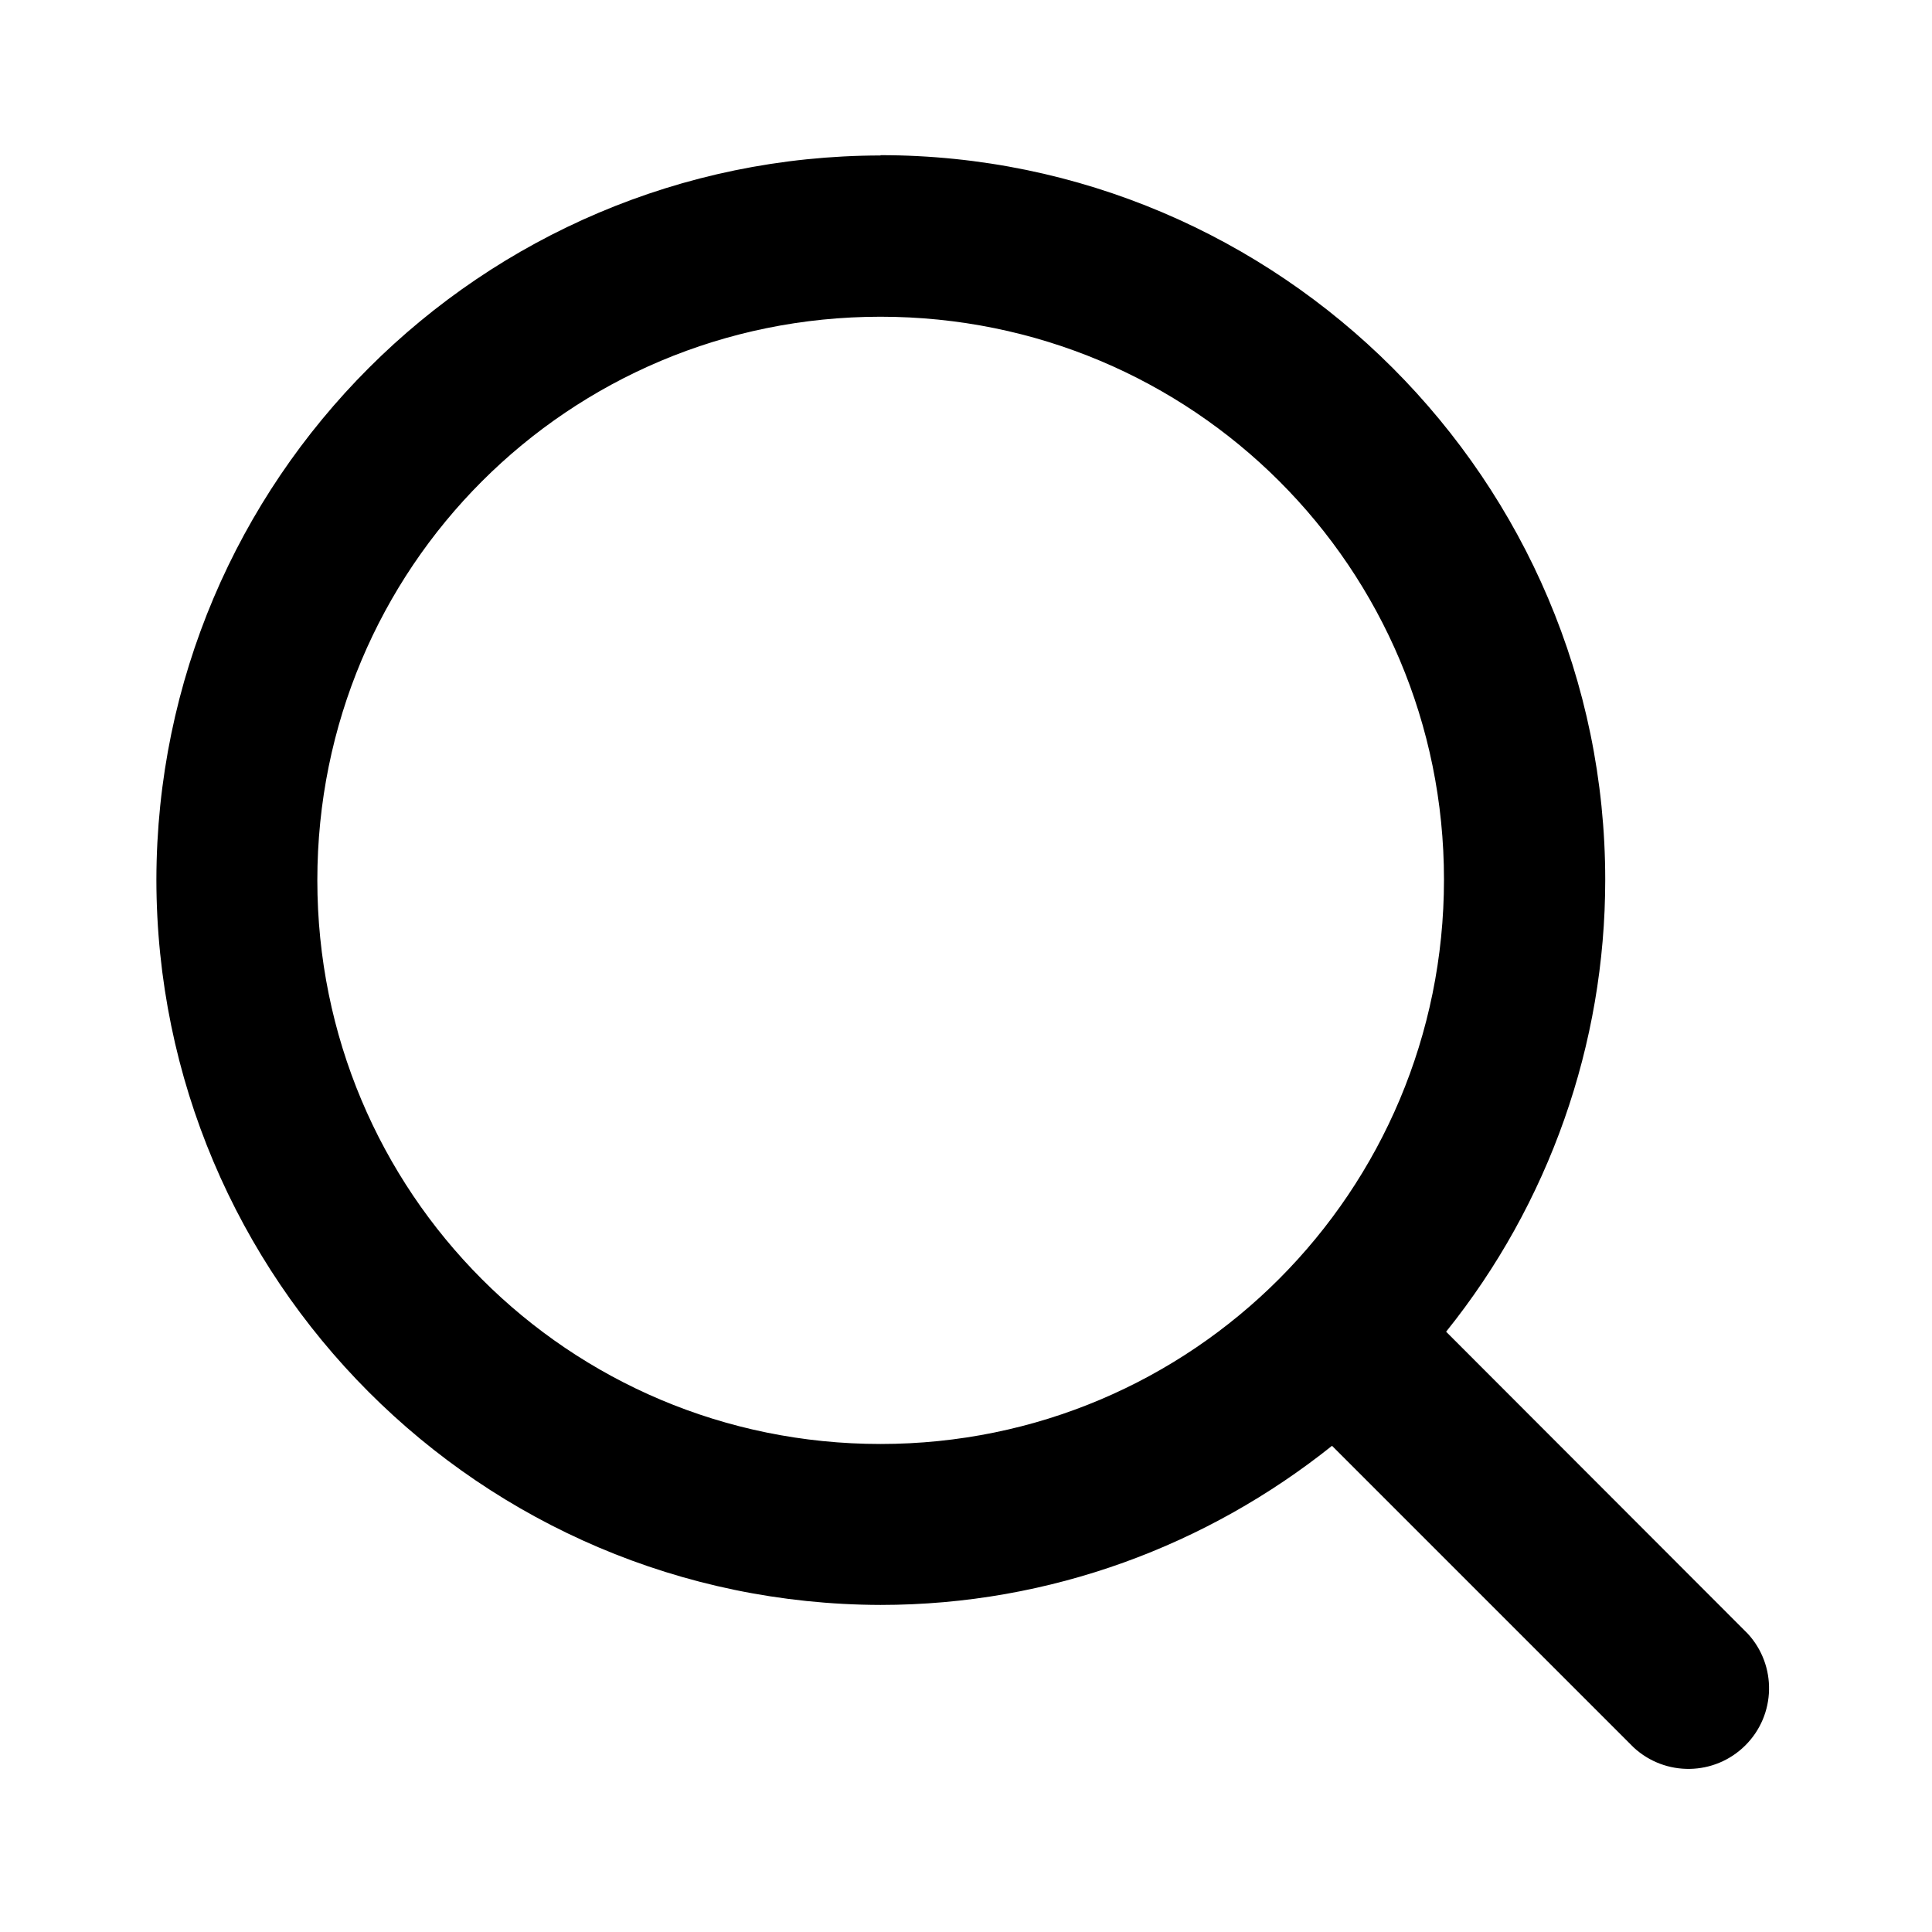
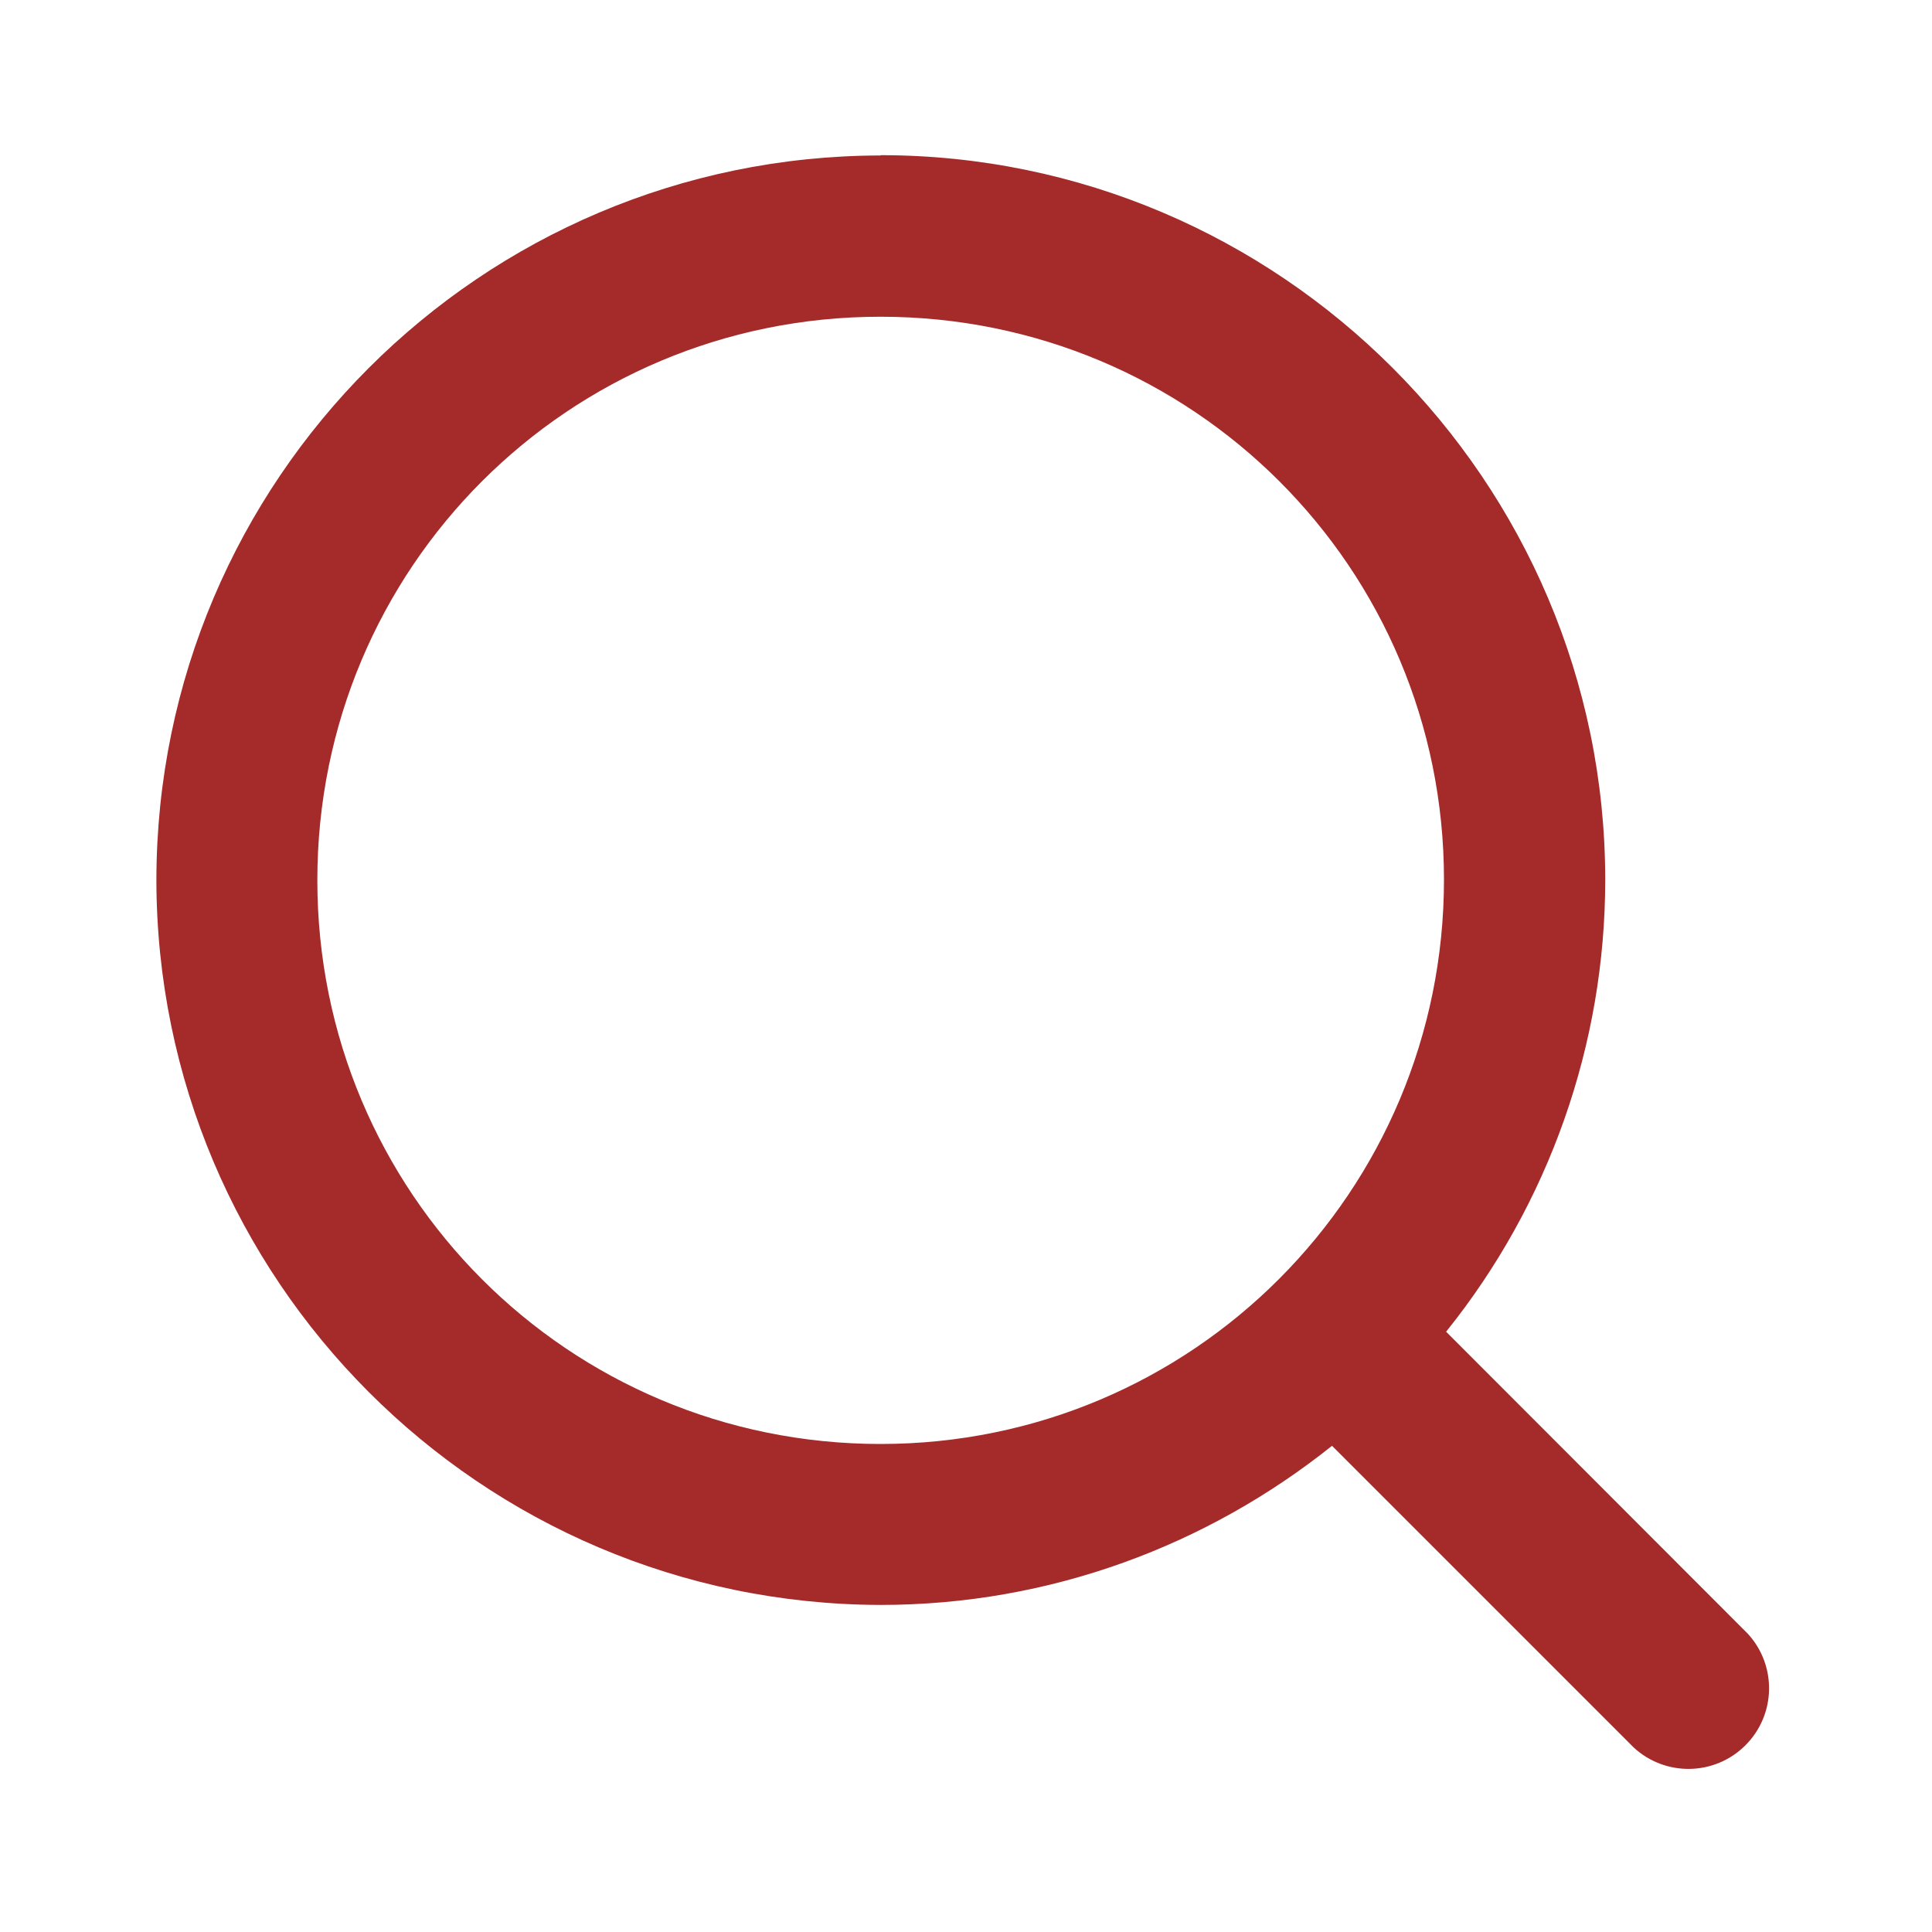
<svg xmlns="http://www.w3.org/2000/svg" viewBox="0 0 6.35 6.35">
-   <path d="M2.894.511a2.384 2.384 0 0 0-2.38 2.38 2.386 2.386 0 0 0 2.38 2.384c.56 0 1.076-.197 1.484-.523l.991.991a.265.265 0 0 0 .375-.374l-.991-.992a2.37 2.37 0 0 0 .523-1.485C5.276 1.58 4.206.51 2.894.51zm0 .53c1.026 0 1.852.825 1.852 1.85S3.92 4.746 2.894 4.746s-1.851-.827-1.851-1.853.825-1.852 1.851-1.852z" />
+   <path fill="brown" d="M2.894.511a2.384 2.384 0 0 0-2.38 2.38 2.386 2.386 0 0 0 2.38 2.384c.56 0 1.076-.197 1.484-.523l.991.991a.265.265 0 0 0 .375-.374l-.991-.992a2.37 2.37 0 0 0 .523-1.485C5.276 1.58 4.206.51 2.894.51zm0 .53c1.026 0 1.852.825 1.852 1.85S3.92 4.746 2.894 4.746s-1.851-.827-1.851-1.853.825-1.852 1.851-1.852z" />
</svg>
